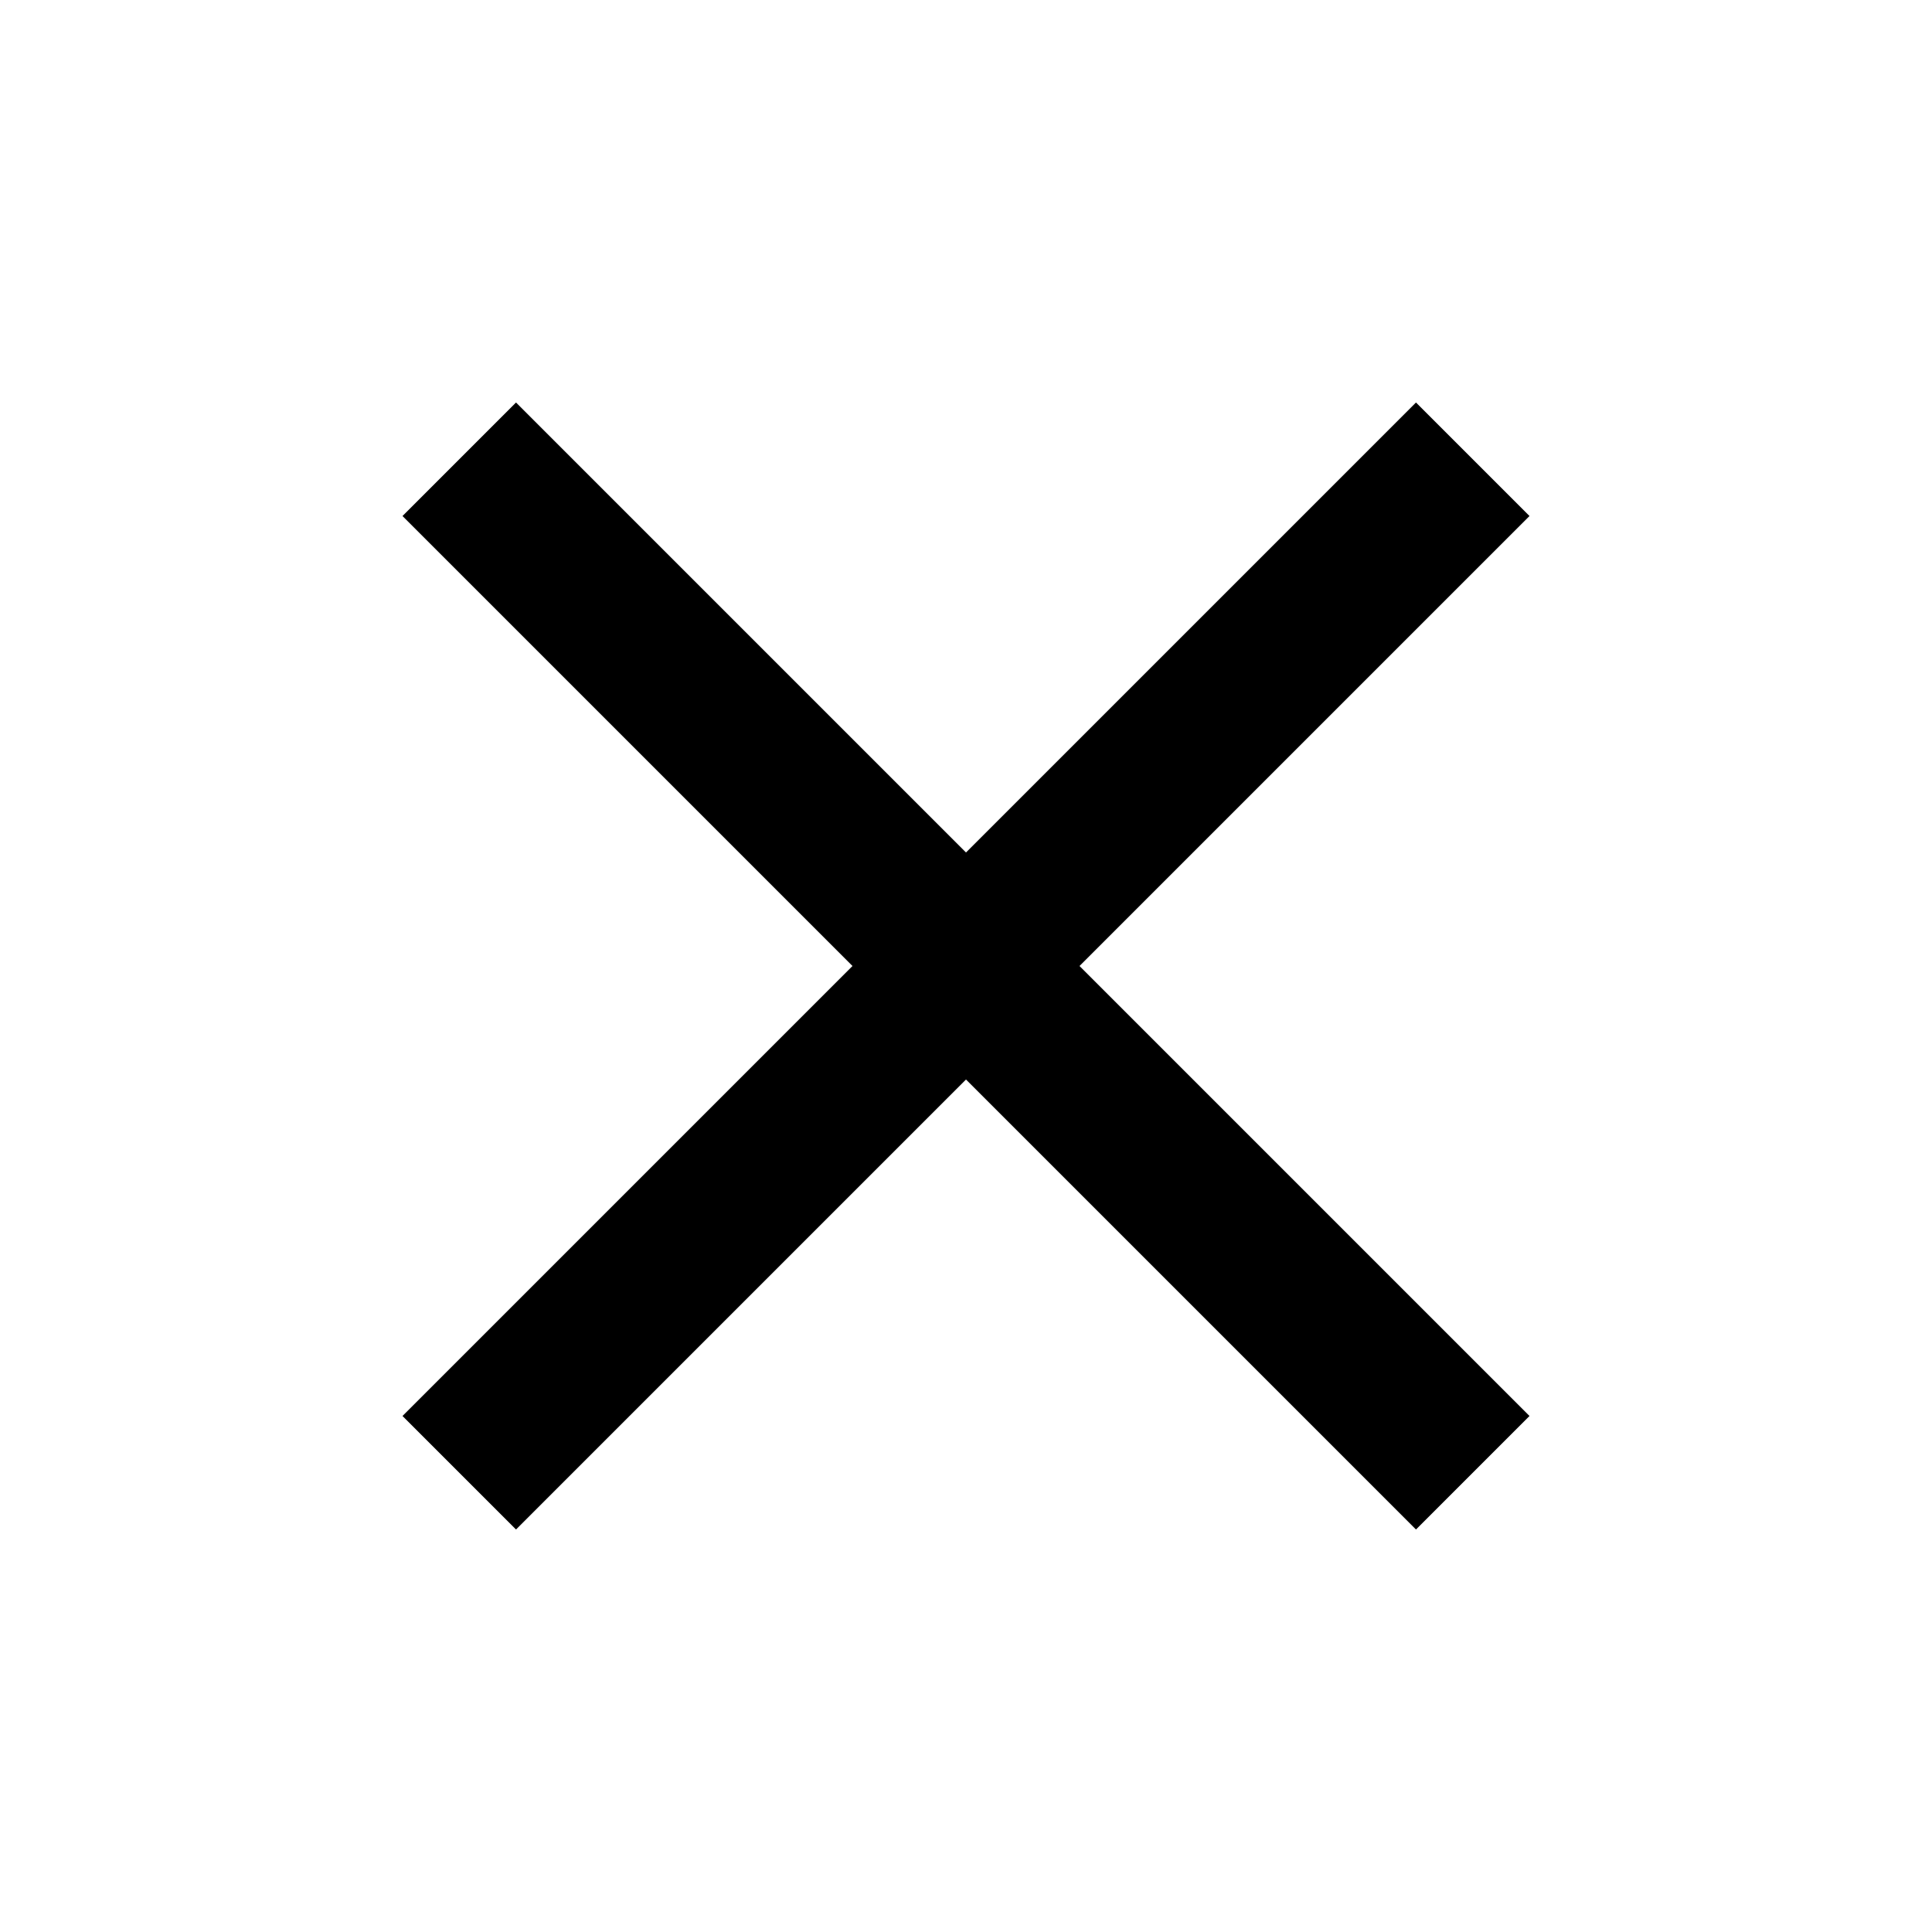
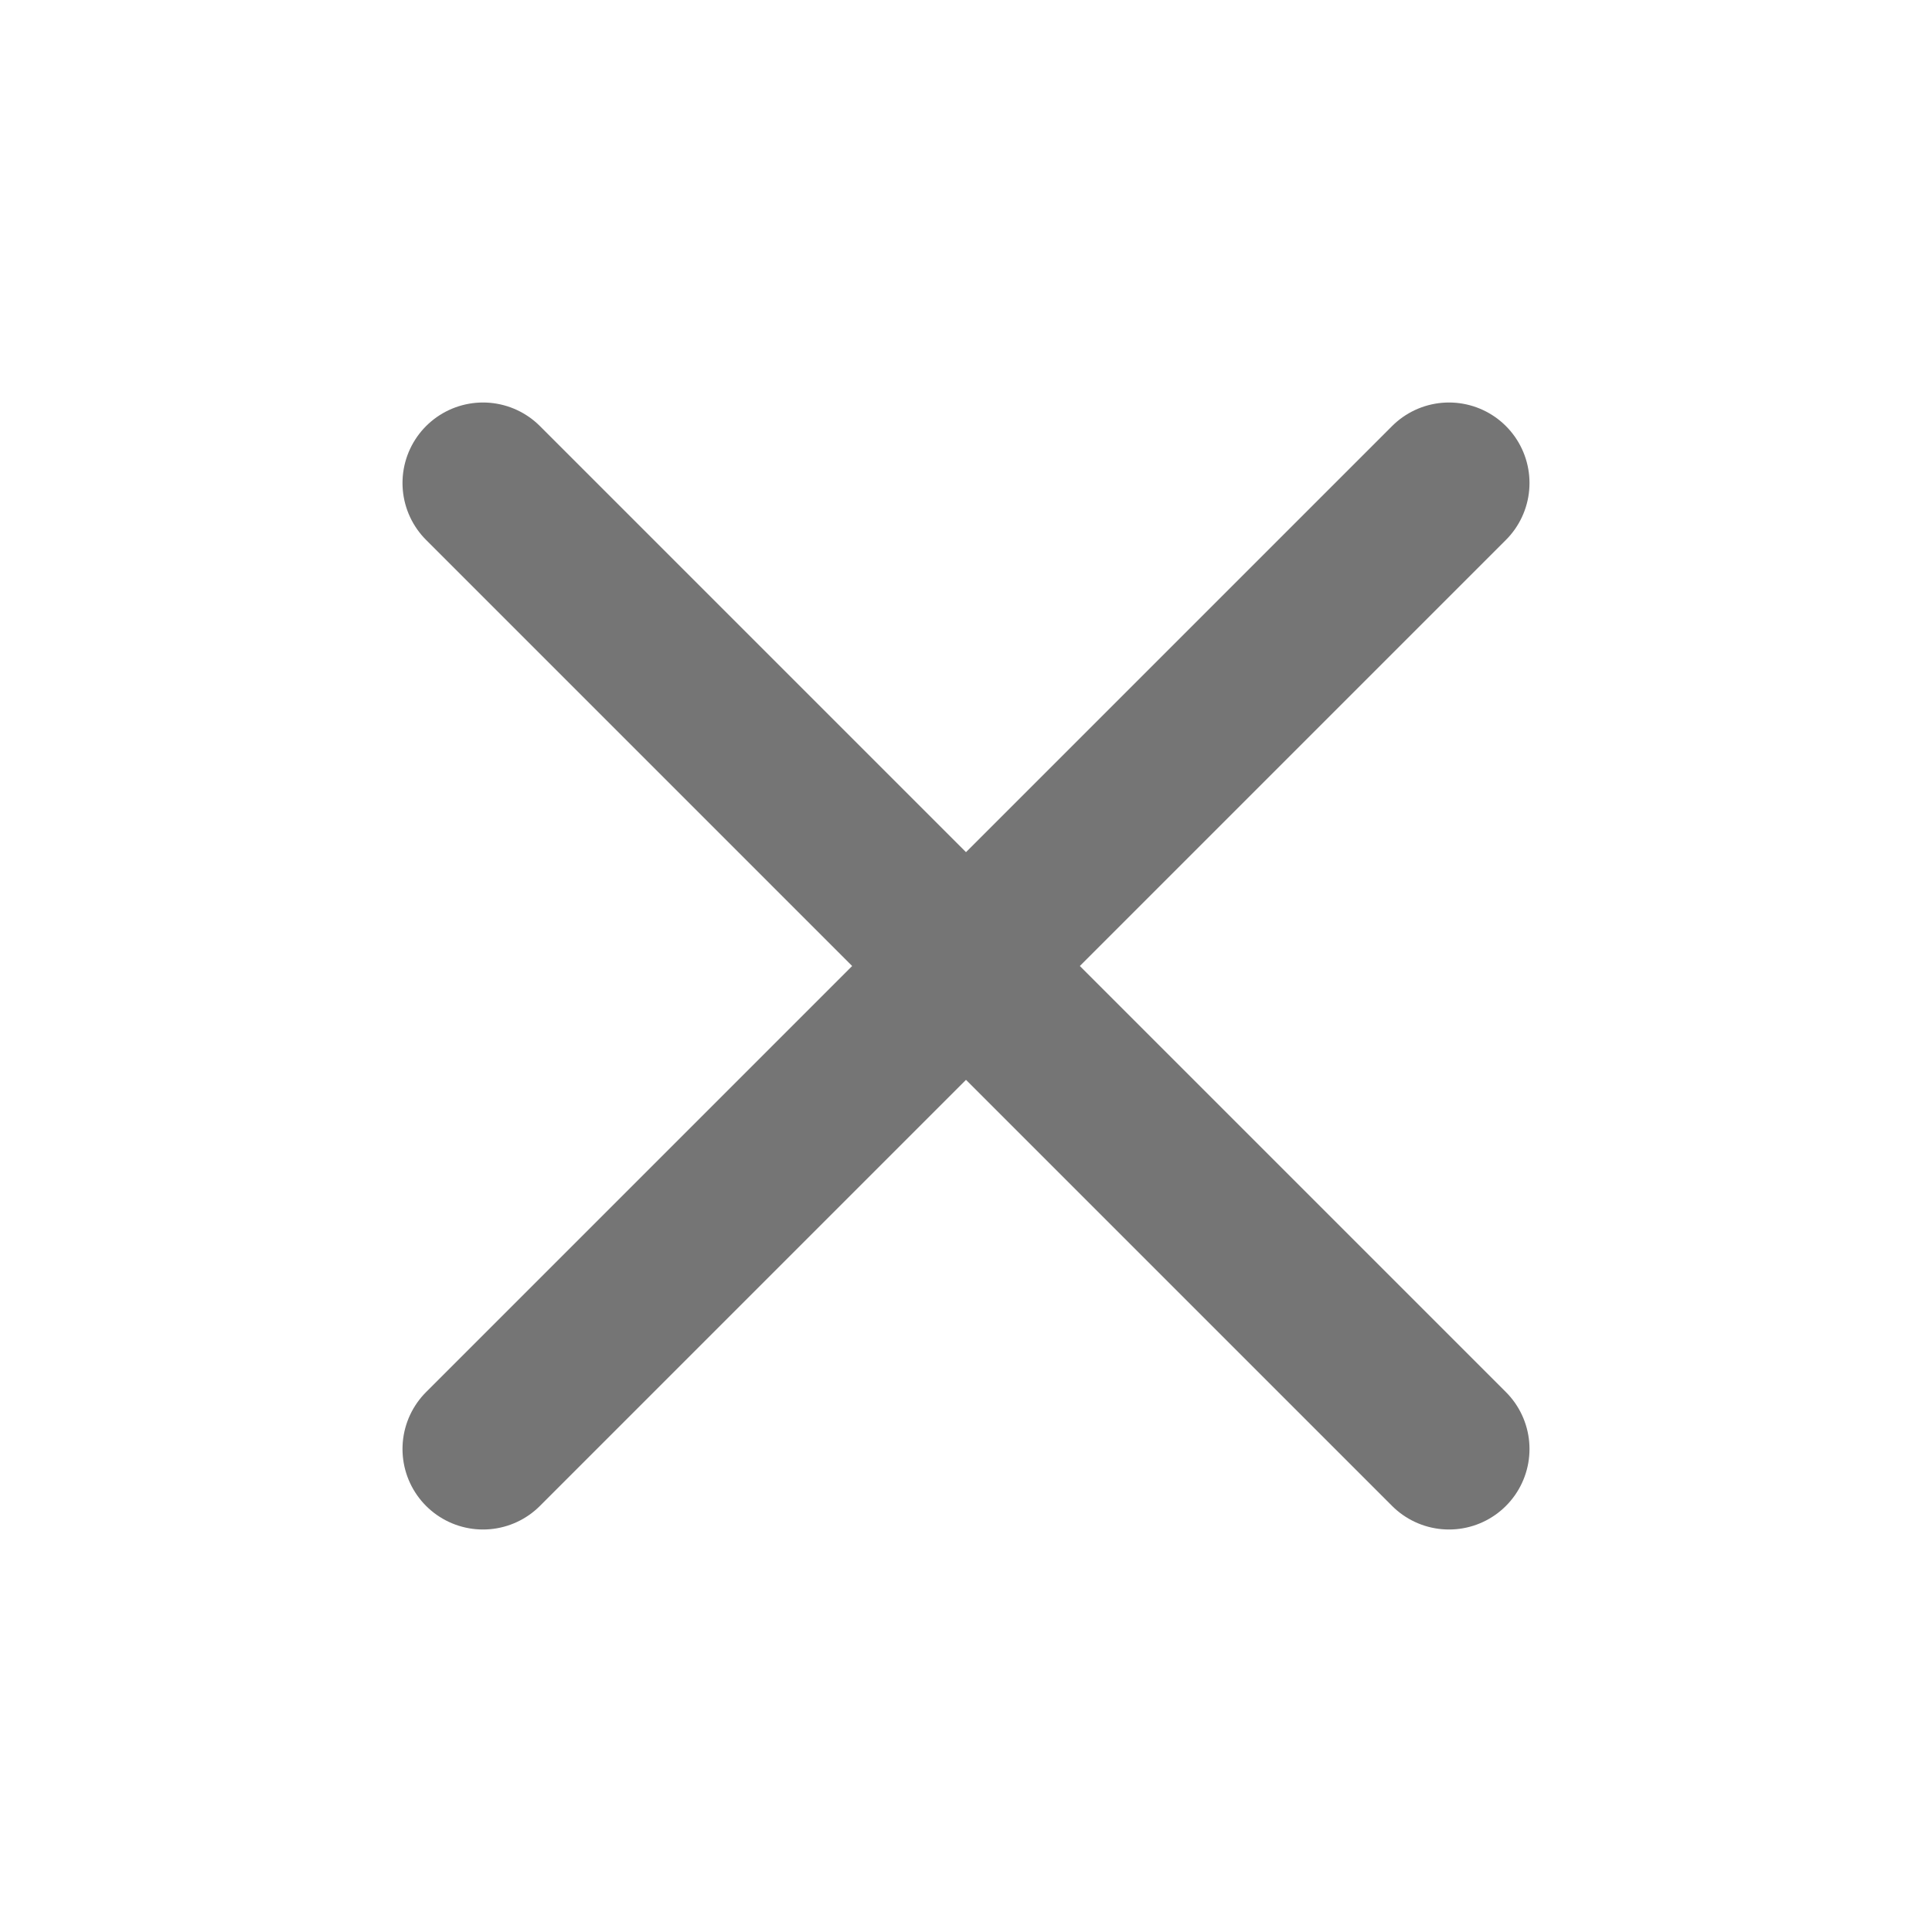
- <svg xmlns="http://www.w3.org/2000/svg" height="24" viewBox="0 0 24 24" width="24">
-   <path d="M0 0h24v24H0V0z" fill="none" />
-   <path d="M19 6.41L17.59 5 12 10.59 6.41 5 5 6.41 10.59 12 5 17.59 6.41 19 12 13.41 17.59 19 19 17.59 13.41 12 19 6.41z" fill="#000" />
+ <svg xmlns="http://www.w3.org/2000/svg" width="128" height="128" viewBox="0 0 128 128" fill="none">
+   <path d="M96 96L64 64M64 64L32 32M64 64L96 32M64 64L32 96" stroke="#757575" stroke-width="10.667" stroke-linecap="round" stroke-linejoin="round" />
</svg>
